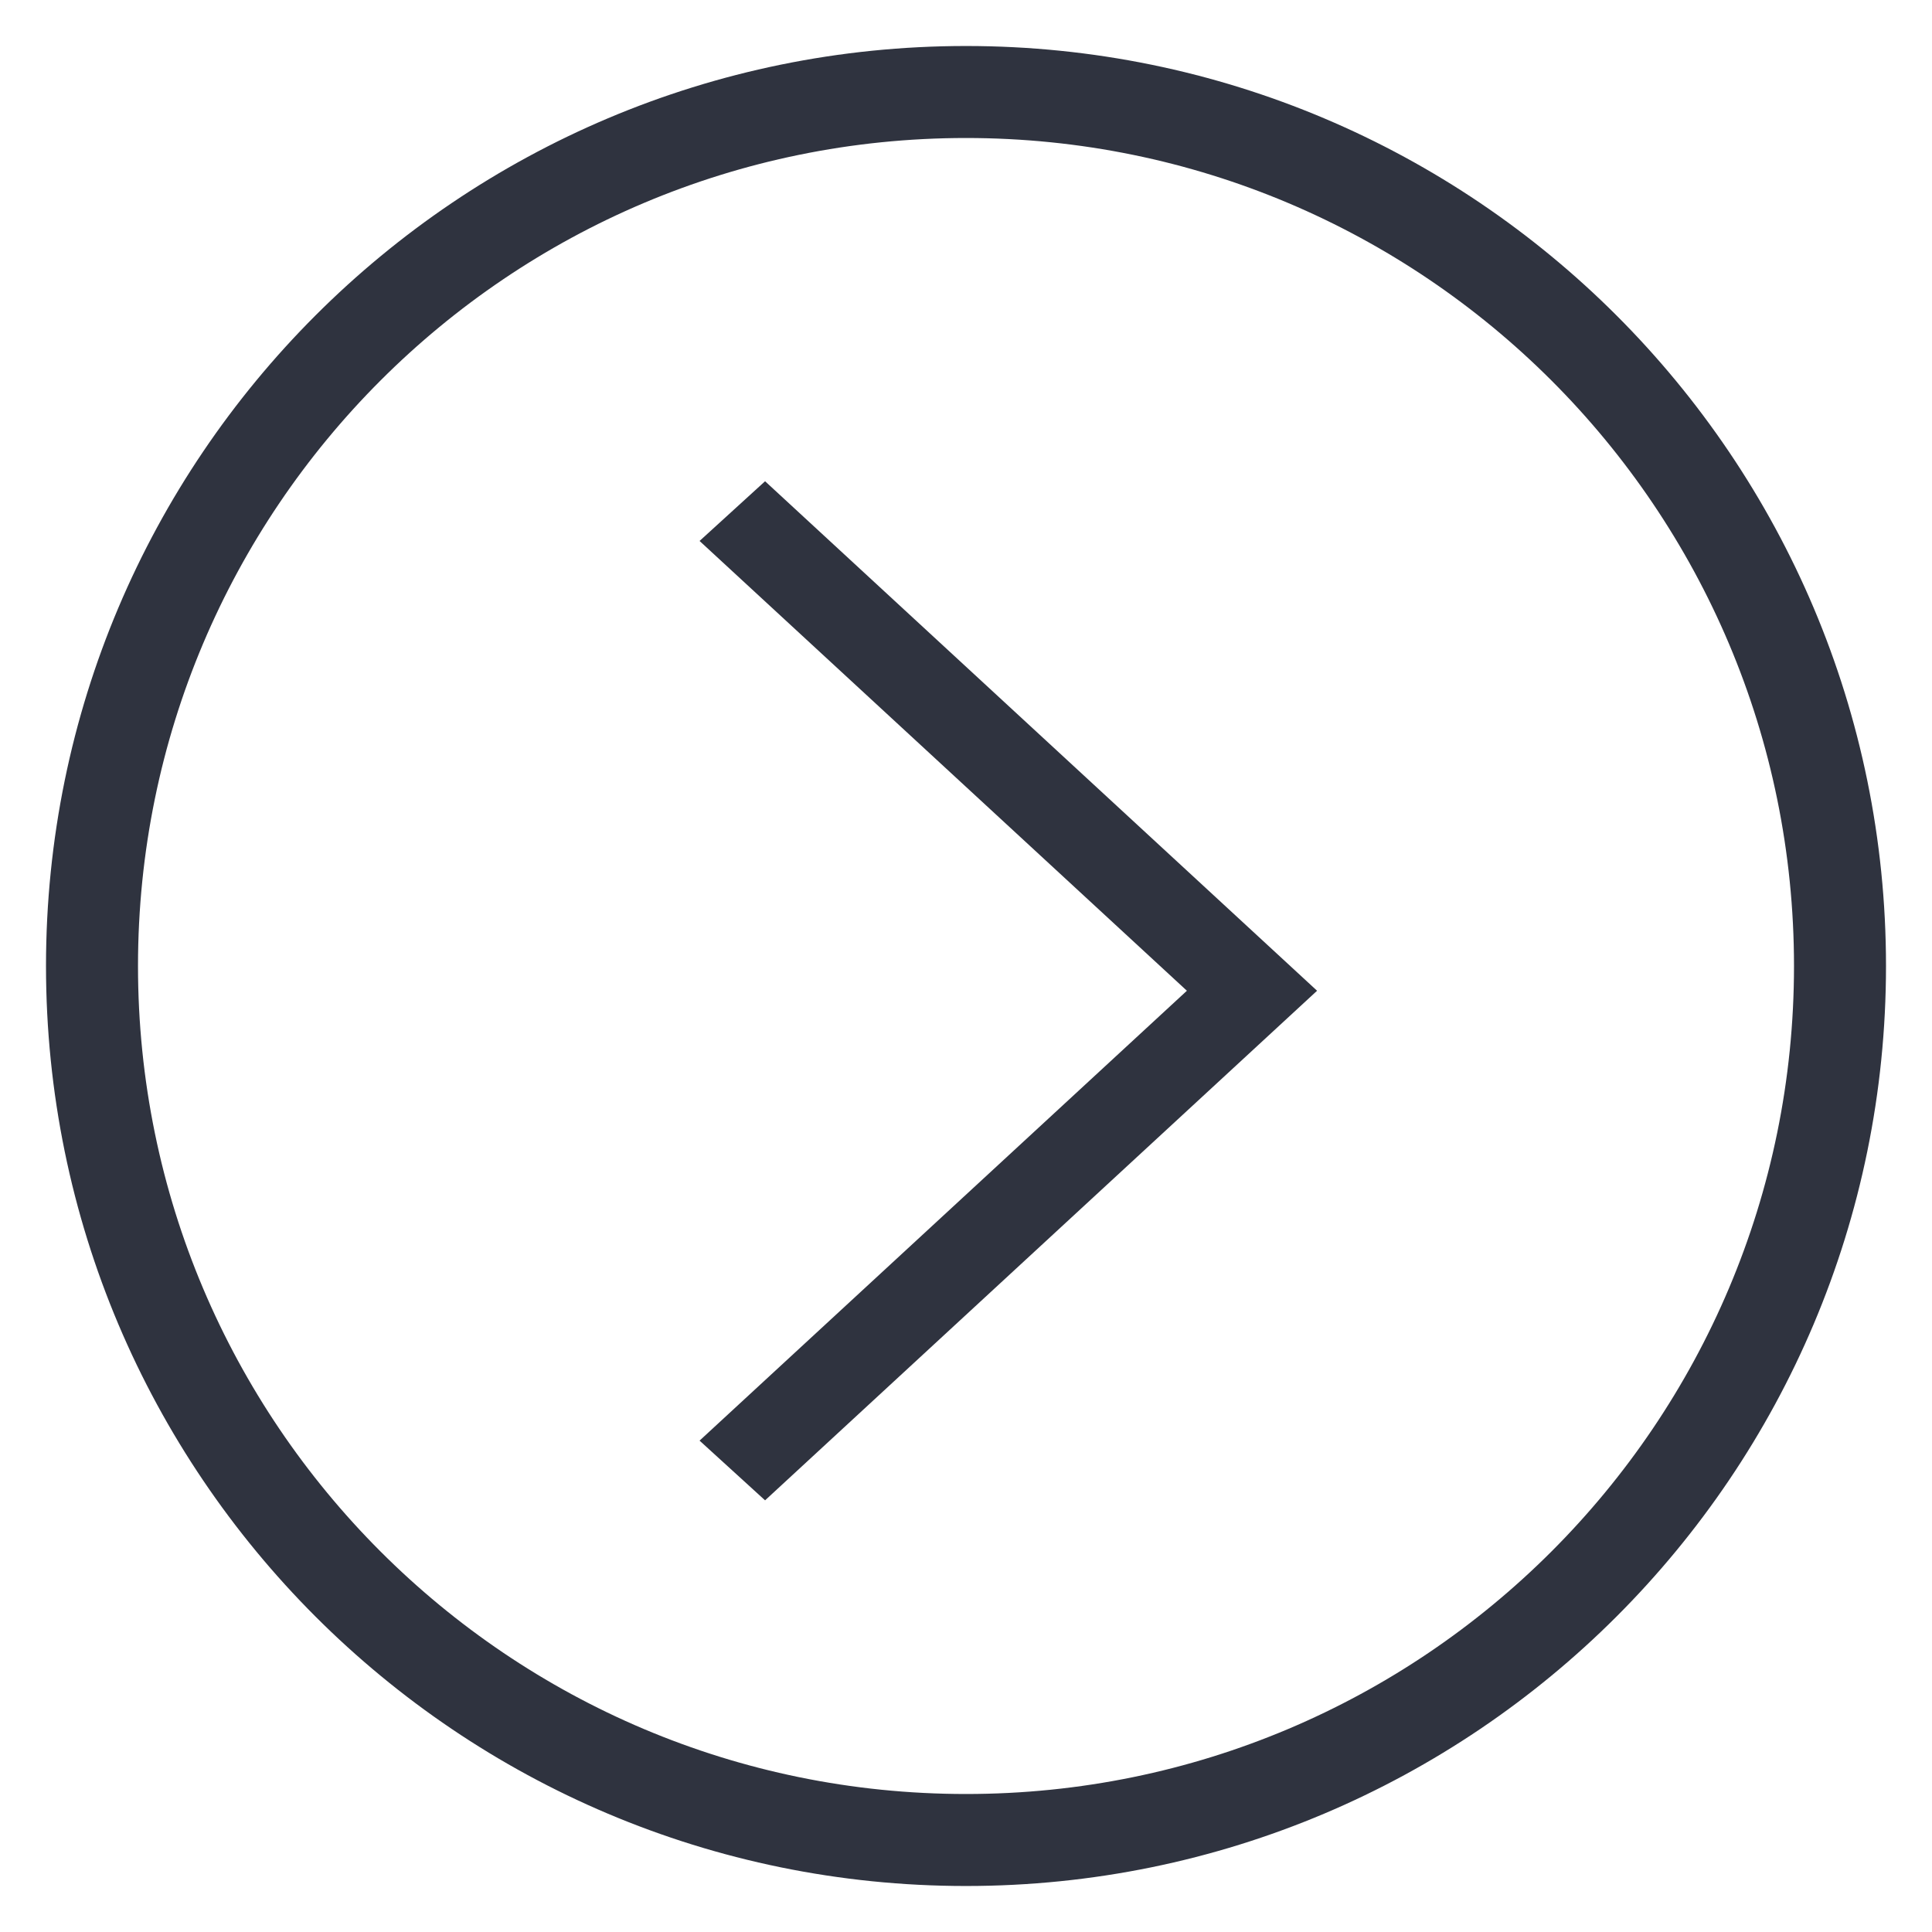
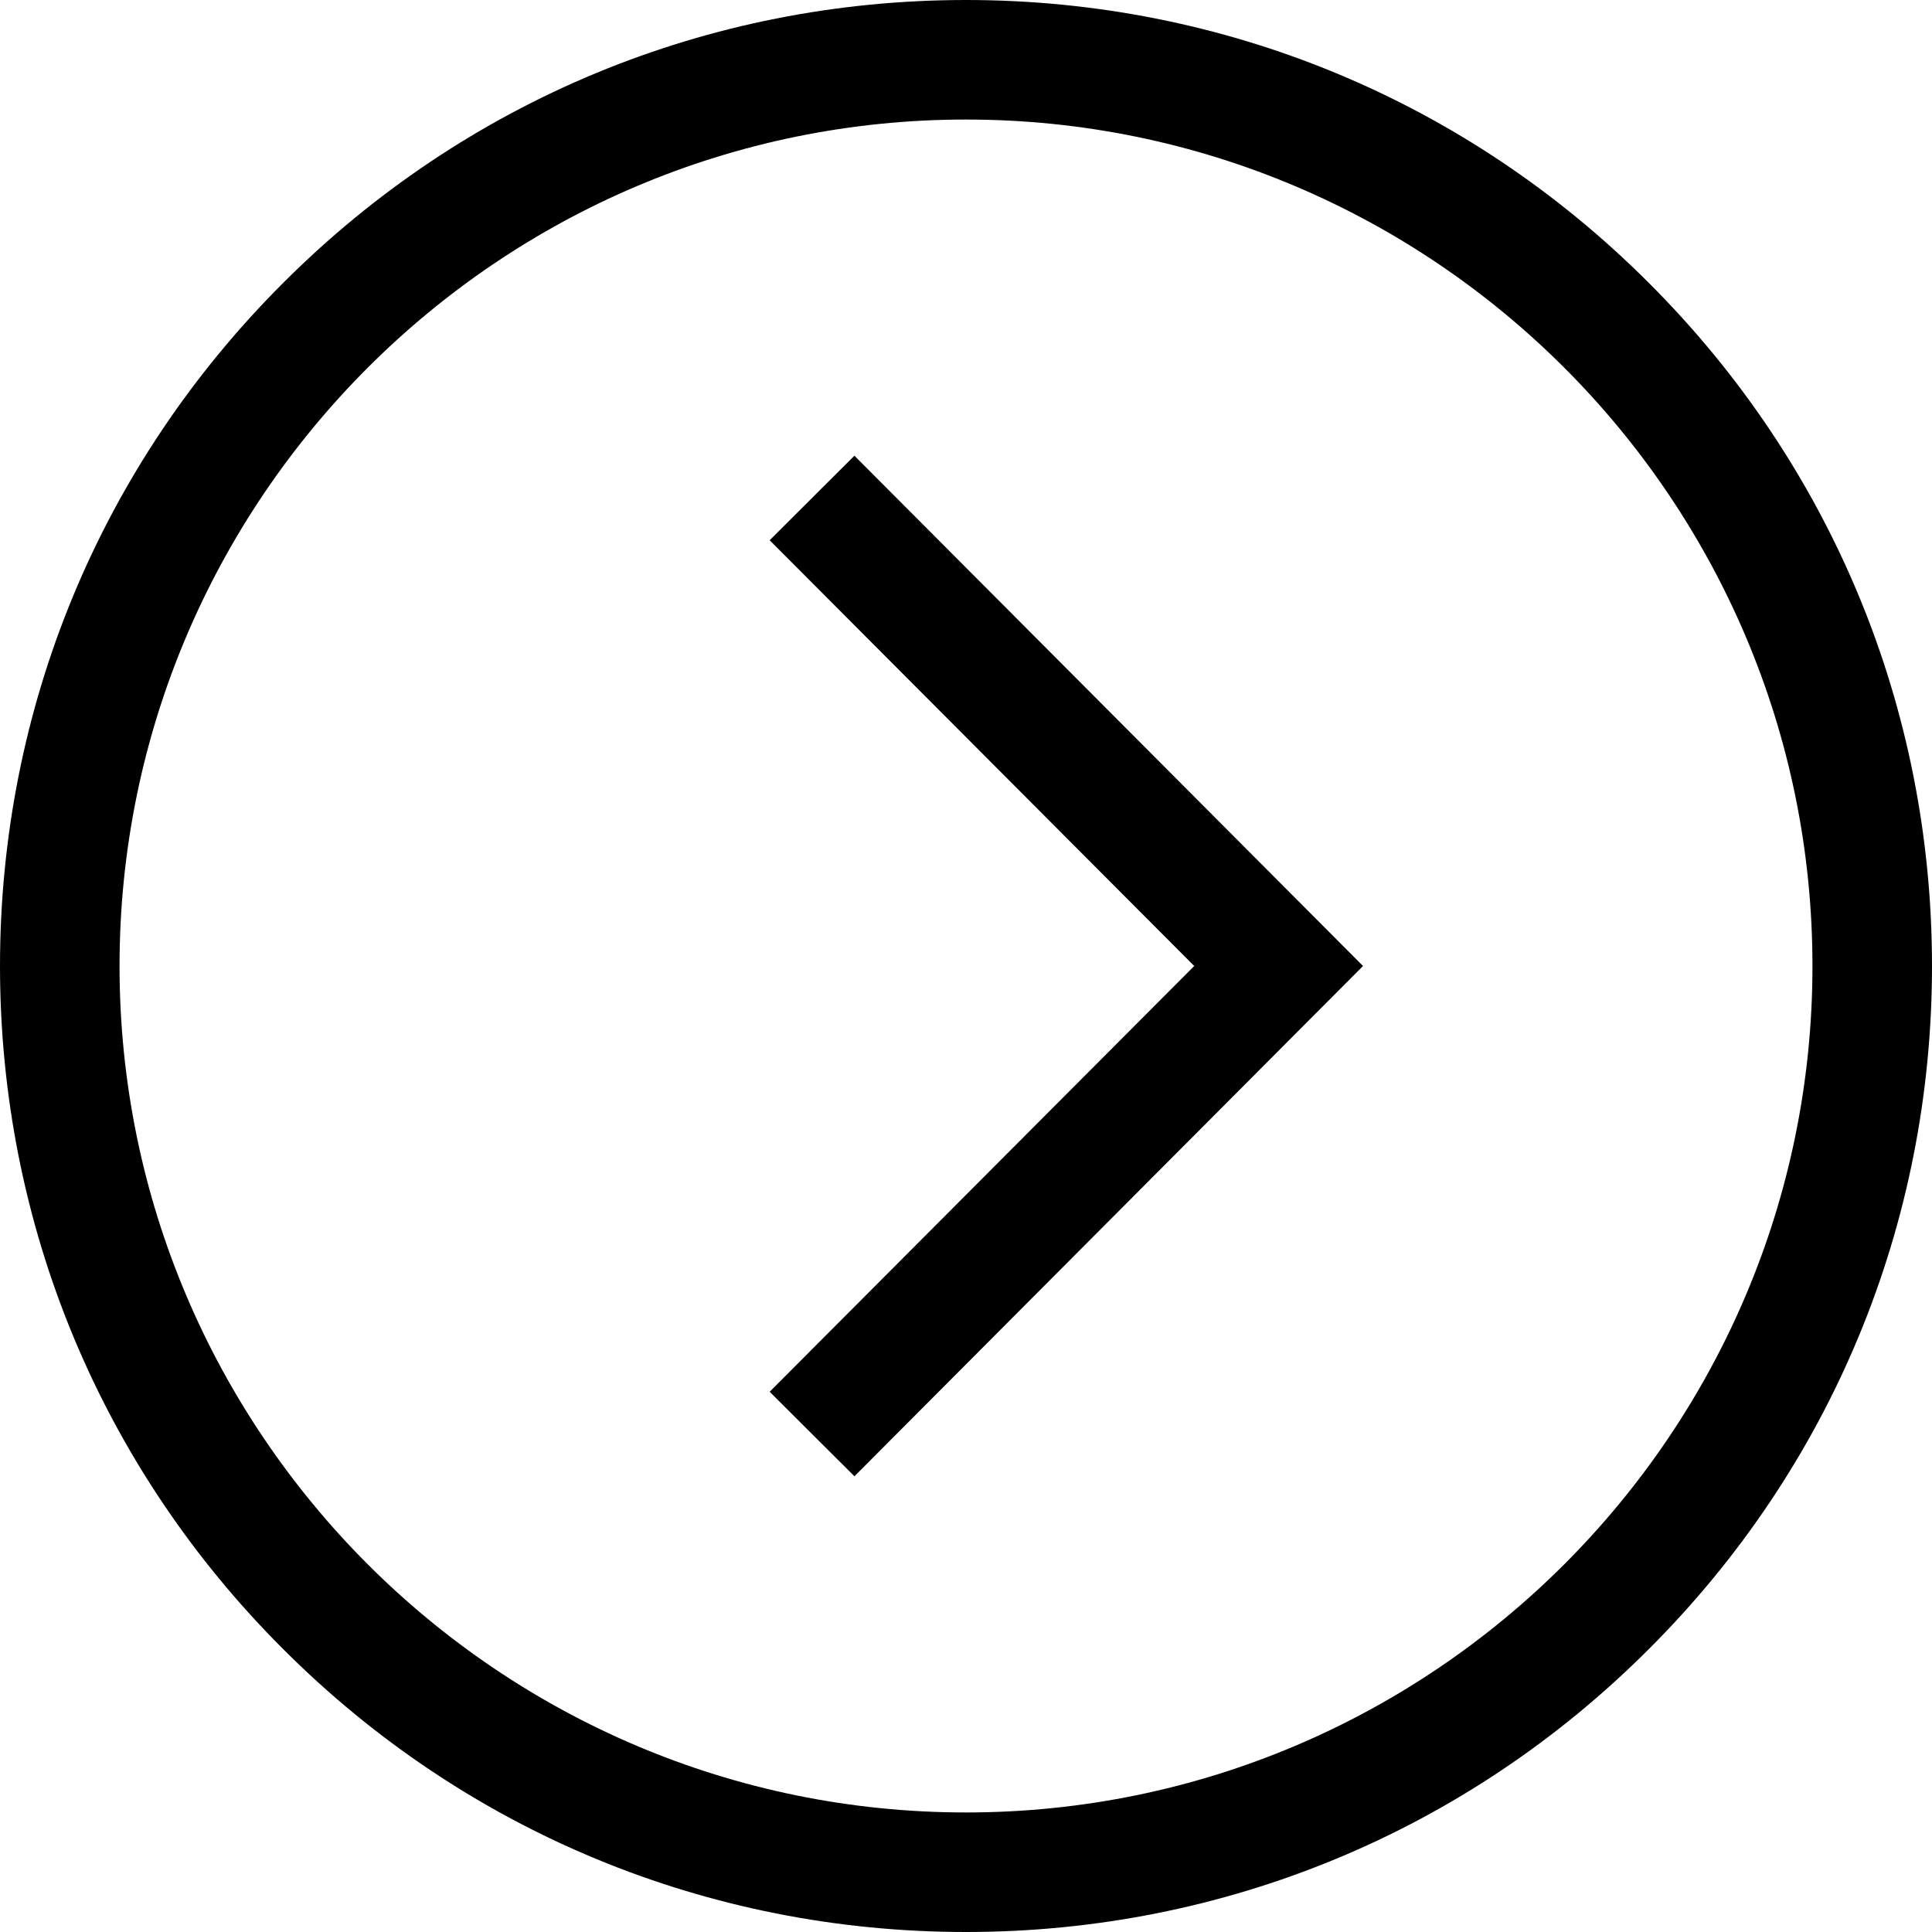
- <svg xmlns="http://www.w3.org/2000/svg" width="21px" height="21px" viewBox="0 0 21 21" version="1.1">
-   <g stroke="none" stroke-width="1" fill="none" fill-rule="evenodd">
-     <g transform="translate(-644, -578)">
-       <g transform="translate(645, 579)">
-         <circle id="Oval-2" stroke="#2F333F" cx="9.5" cy="9.5" r="9.5" />
-         <g id="chevron-down(1)" transform="translate(10, 10) rotate(-90) translate(-10, -10) translate(4, 6)" fill="#2F333F">
-           <polygon id="Shape" transform="translate(6.230769, 3.96) rotate(-360) translate(-6.230769, -3.96) " points="6.231 5.901 11.12 0.604 11.769 1.316 6.231 7.316 0.692 1.316 1.341 0.604" />
-         </g>
-       </g>
-     </g>
+ <svg xmlns="http://www.w3.org/2000/svg" version="1.1" id="Layer_1" x="0px" y="0px" viewBox="80 -240 800 800" enable-background="new 80 -240 800 800" xml:space="preserve">
+   <g>
+     <path d="M762.8-122.8C687.3-198.4,586.8-240,480-240s-207.3,41.6-282.8,117.2C121.6-47.3,80,53.2,80,160s41.6,207.3,117.2,282.8   C272.7,518.4,373.2,560,480,560s207.3-41.6,282.8-117.2C838.4,367.3,880,266.8,880,160S838.4-47.3,762.8-122.8z M480,510.5   c-193.3,0-350.5-157.2-350.5-350.5S286.7-190.5,480-190.5S830.5-33.3,830.5,160S673.3,510.5,480,510.5z" />
+     <polygon points="398.7,-16.3 574.5,160 398.7,336.3 433.8,371.3 644.4,160 433.8,-51.3  " />
  </g>
</svg>
